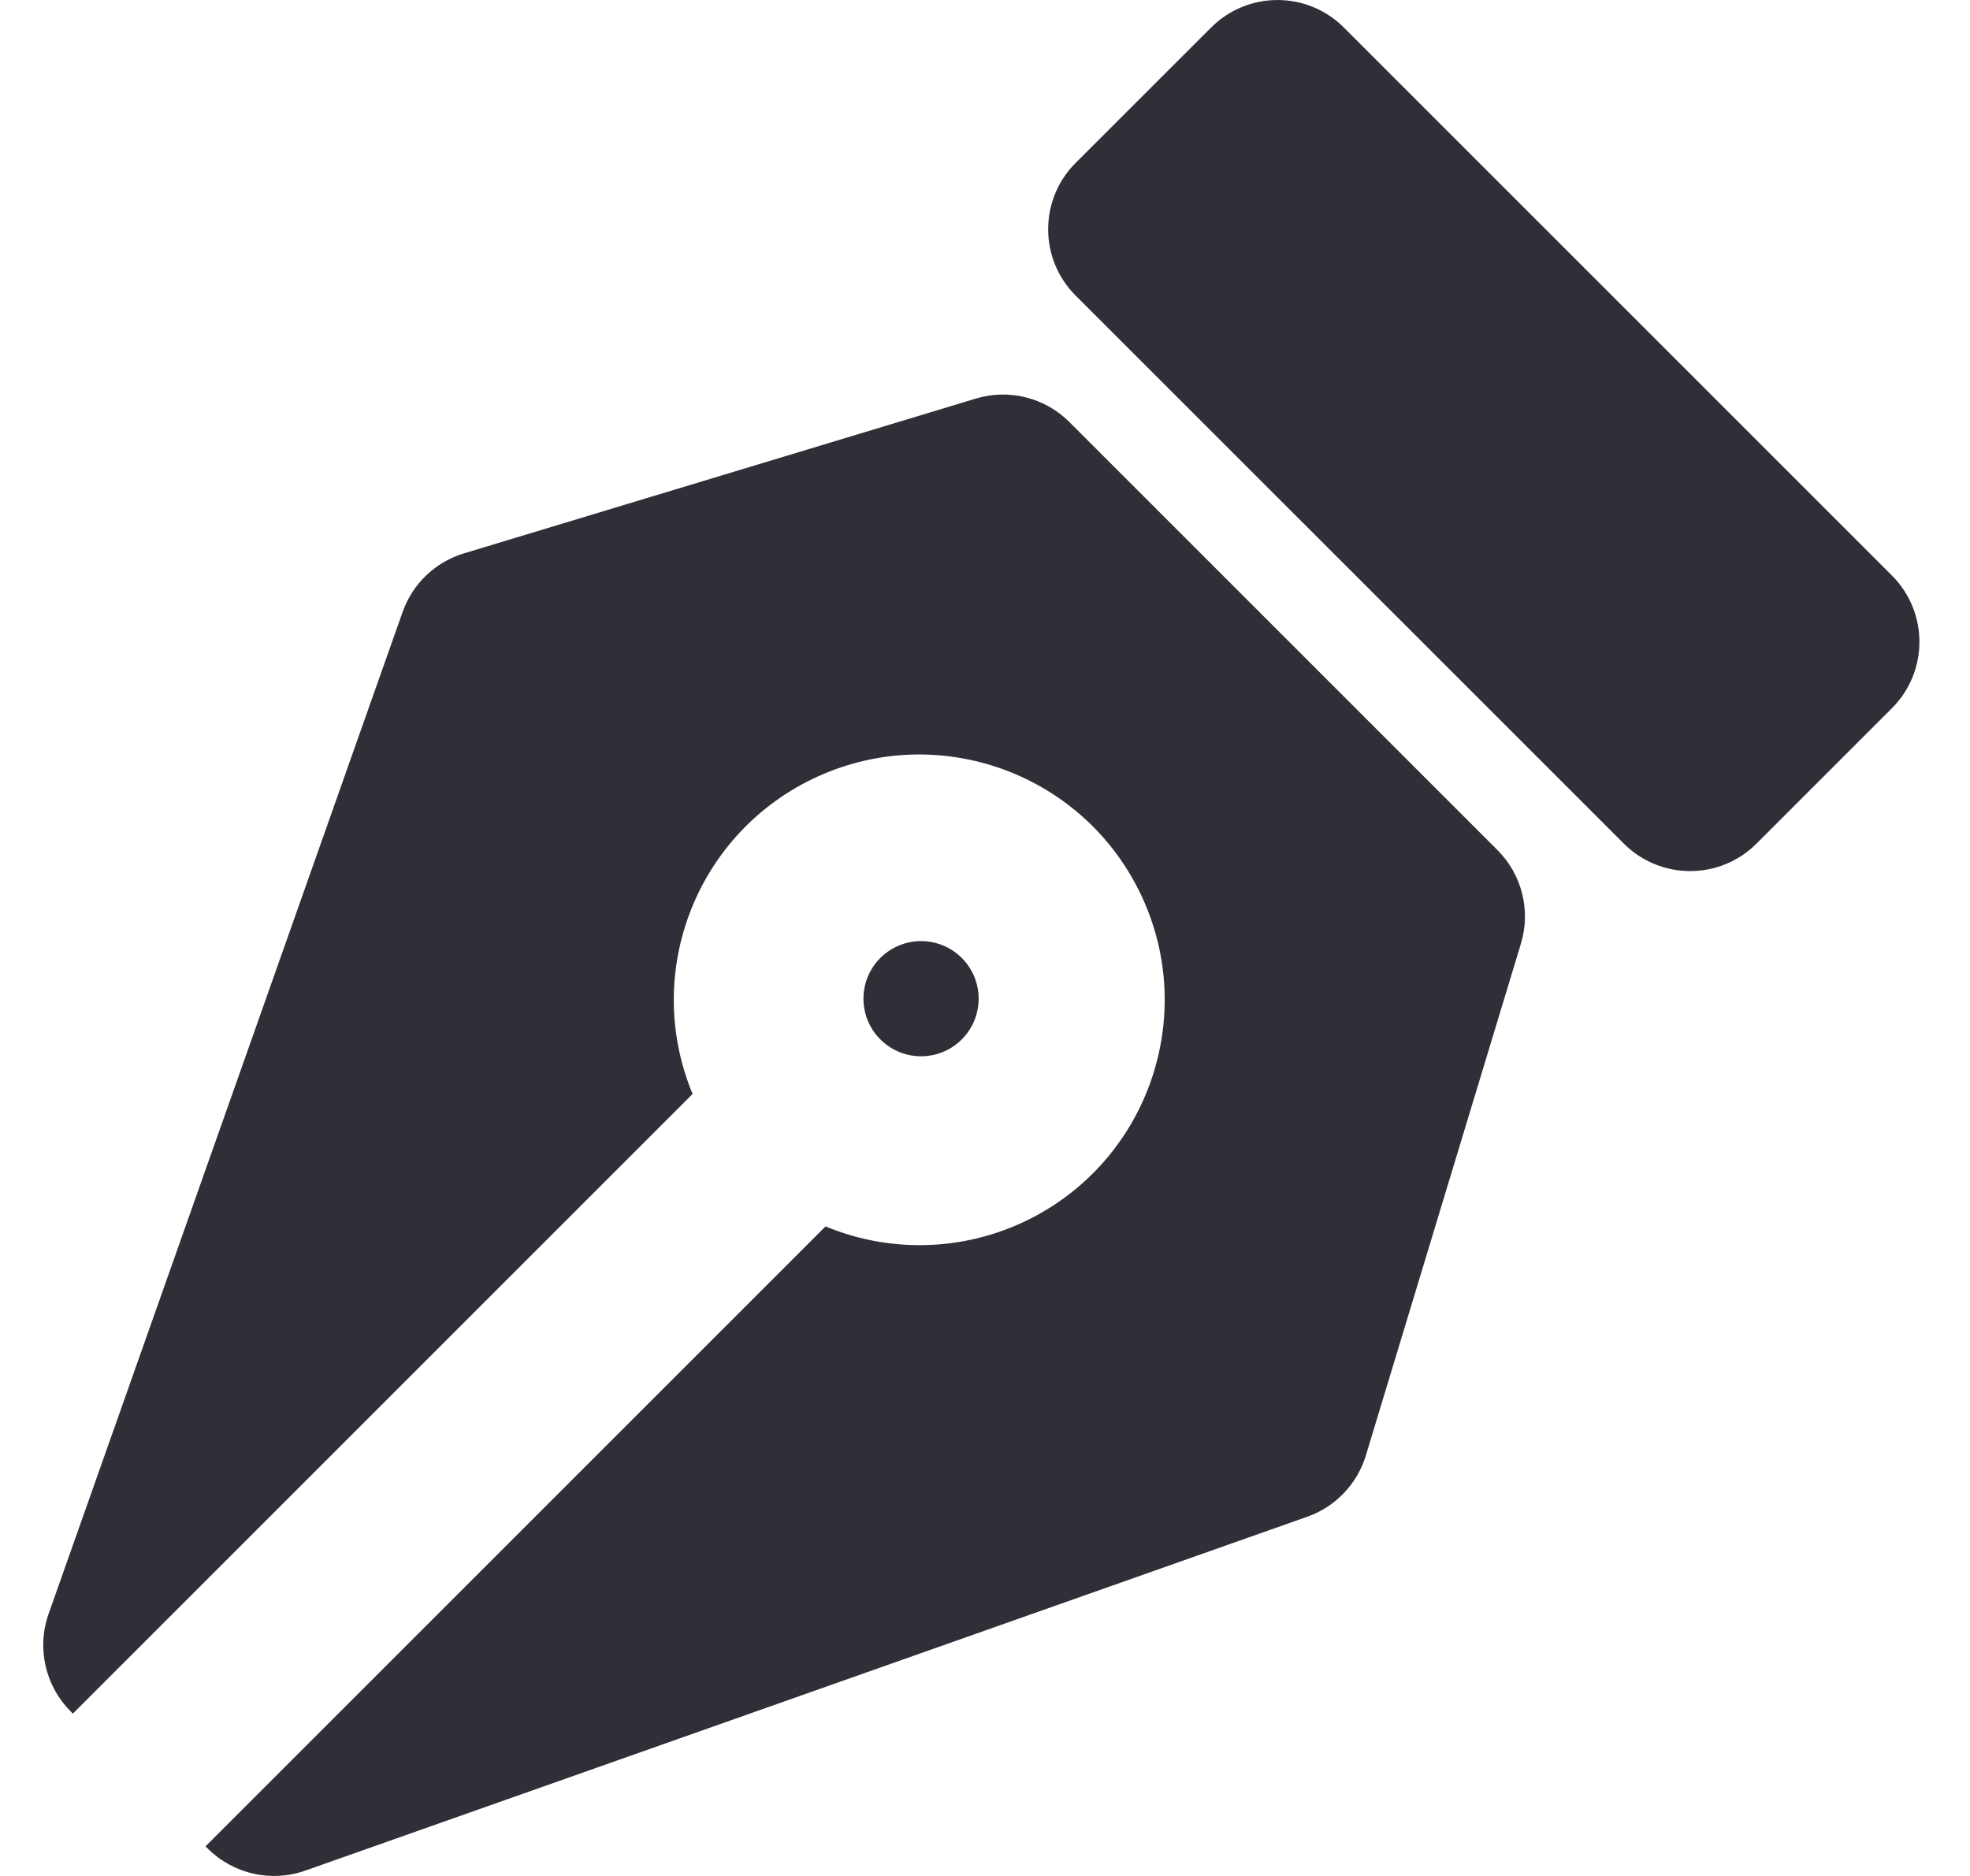
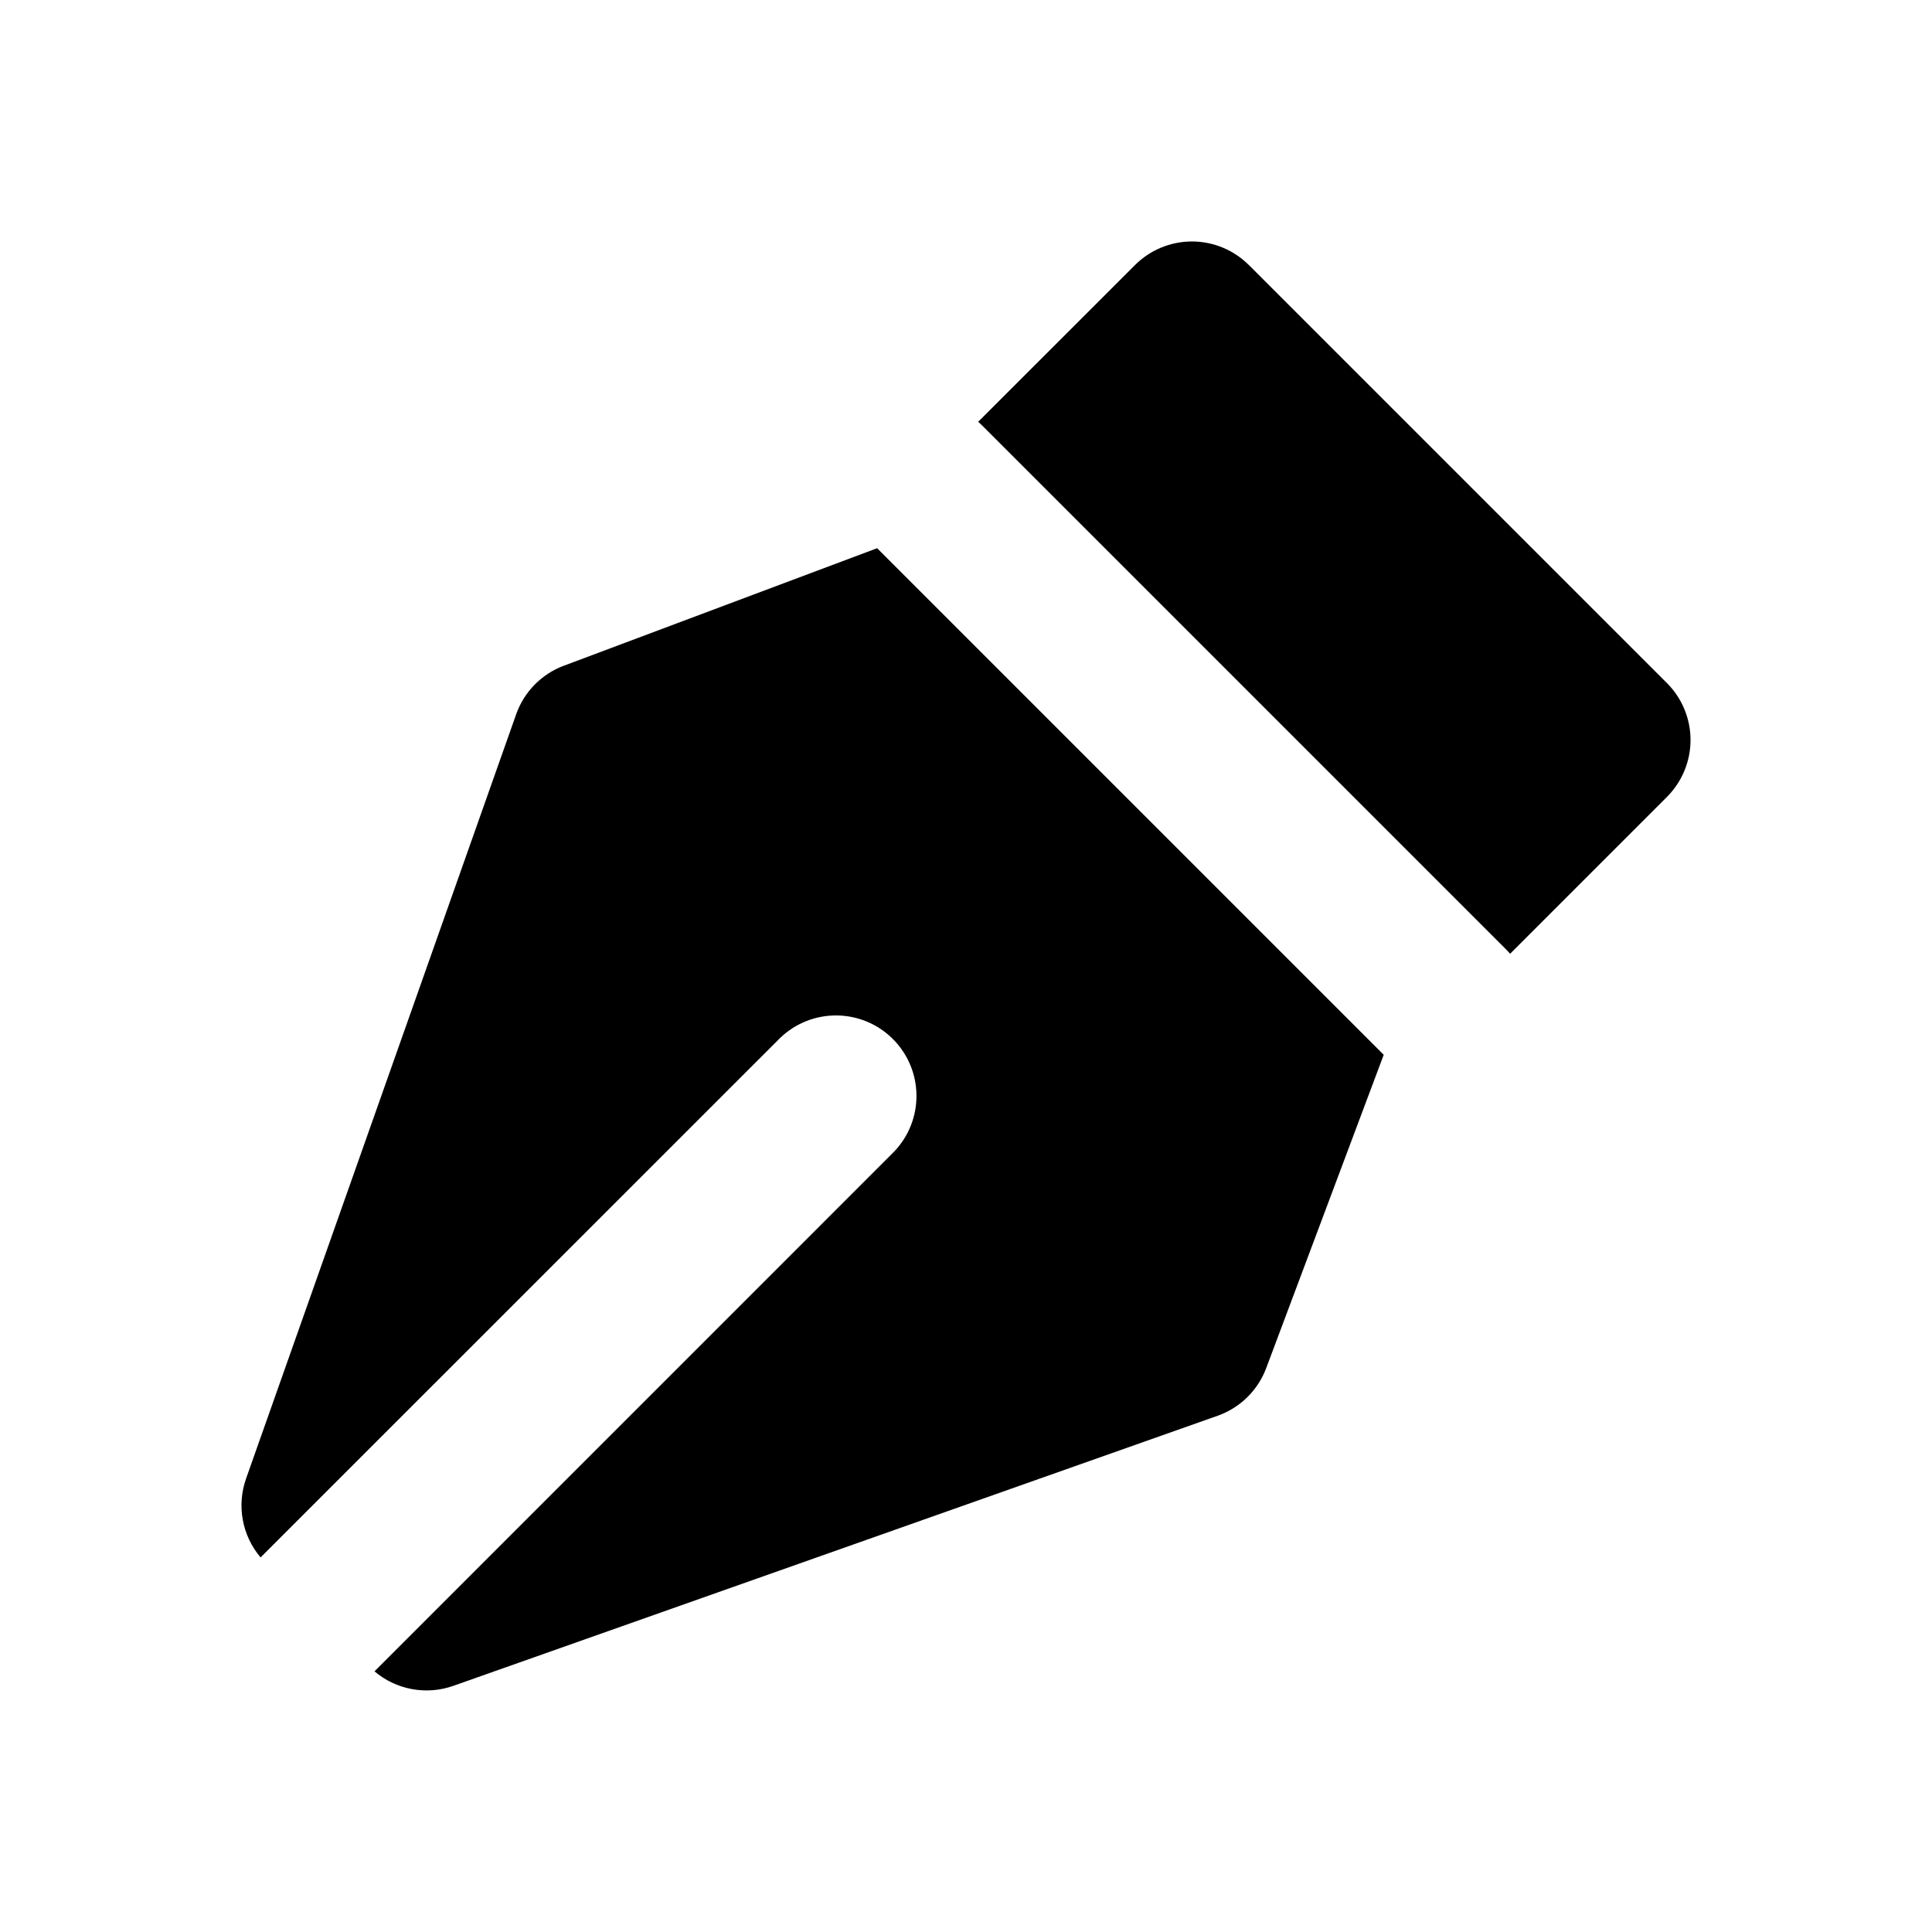
- <svg xmlns="http://www.w3.org/2000/svg" fill="none" viewBox="0 0 21 20">
-   <g fill="#2F2F38">
-     <path d="M20.168 6.136 14.325.293a1 1 0 0 0-1.414 0l-1.445 1.444a1 1 0 0 0 0 1.414l5.844 5.843a1 1 0 0 0 1.414 0l1.444-1.444a1 1 0 0 0 0-1.414Zm-4.205 2.927L11.4 4.5a1 1 0 0 0-1-.25L4.944 5.9a1 1 0 0 0-.652.624L.518 17.206a1 1 0 0 0 .236 1.04l.023.023 6.606-6.606a2.616 2.616 0 1 1 3.65 1.304 2.613 2.613 0 0 1-2.233.108l-6.609 6.609.023.023a1 1 0 0 0 1.04.236l10.682-3.773a1.001 1.001 0 0 0 .624-.653l1.653-5.457a1 1 0 0 0-.25-.997Z" />
-     <path d="M10.233 11.1a.614.614 0 1 0-.867-.868.614.614 0 0 0 .867.868Z" />
-   </g>
+ <svg xmlns="http://www.w3.org/2000/svg" width="24" height="24" fill="currentColor" viewBox="0 0 24 24">
+   <path fill-rule="evenodd" d="M15.514 3.293a1 1 0 0 0-1.415 0L12.151 5.24a.93.93 0 0 1 .056.052l6.5 6.5a.97.97 0 0 1 .052.056L20.707 9.9a1 1 0 0 0 0-1.415l-5.193-5.193ZM7.004 8.27l3.892-1.46 6.293 6.293-1.46 3.893a1 1 0 0 1-.603.591l-9.494 3.355a1 1 0 0 1-.98-.18l6.452-6.453a1 1 0 0 0-1.414-1.414l-6.453 6.452a1 1 0 0 1-.18-.98l3.355-9.494a1 1 0 0 1 .591-.603Z" clip-rule="evenodd" />
</svg>
